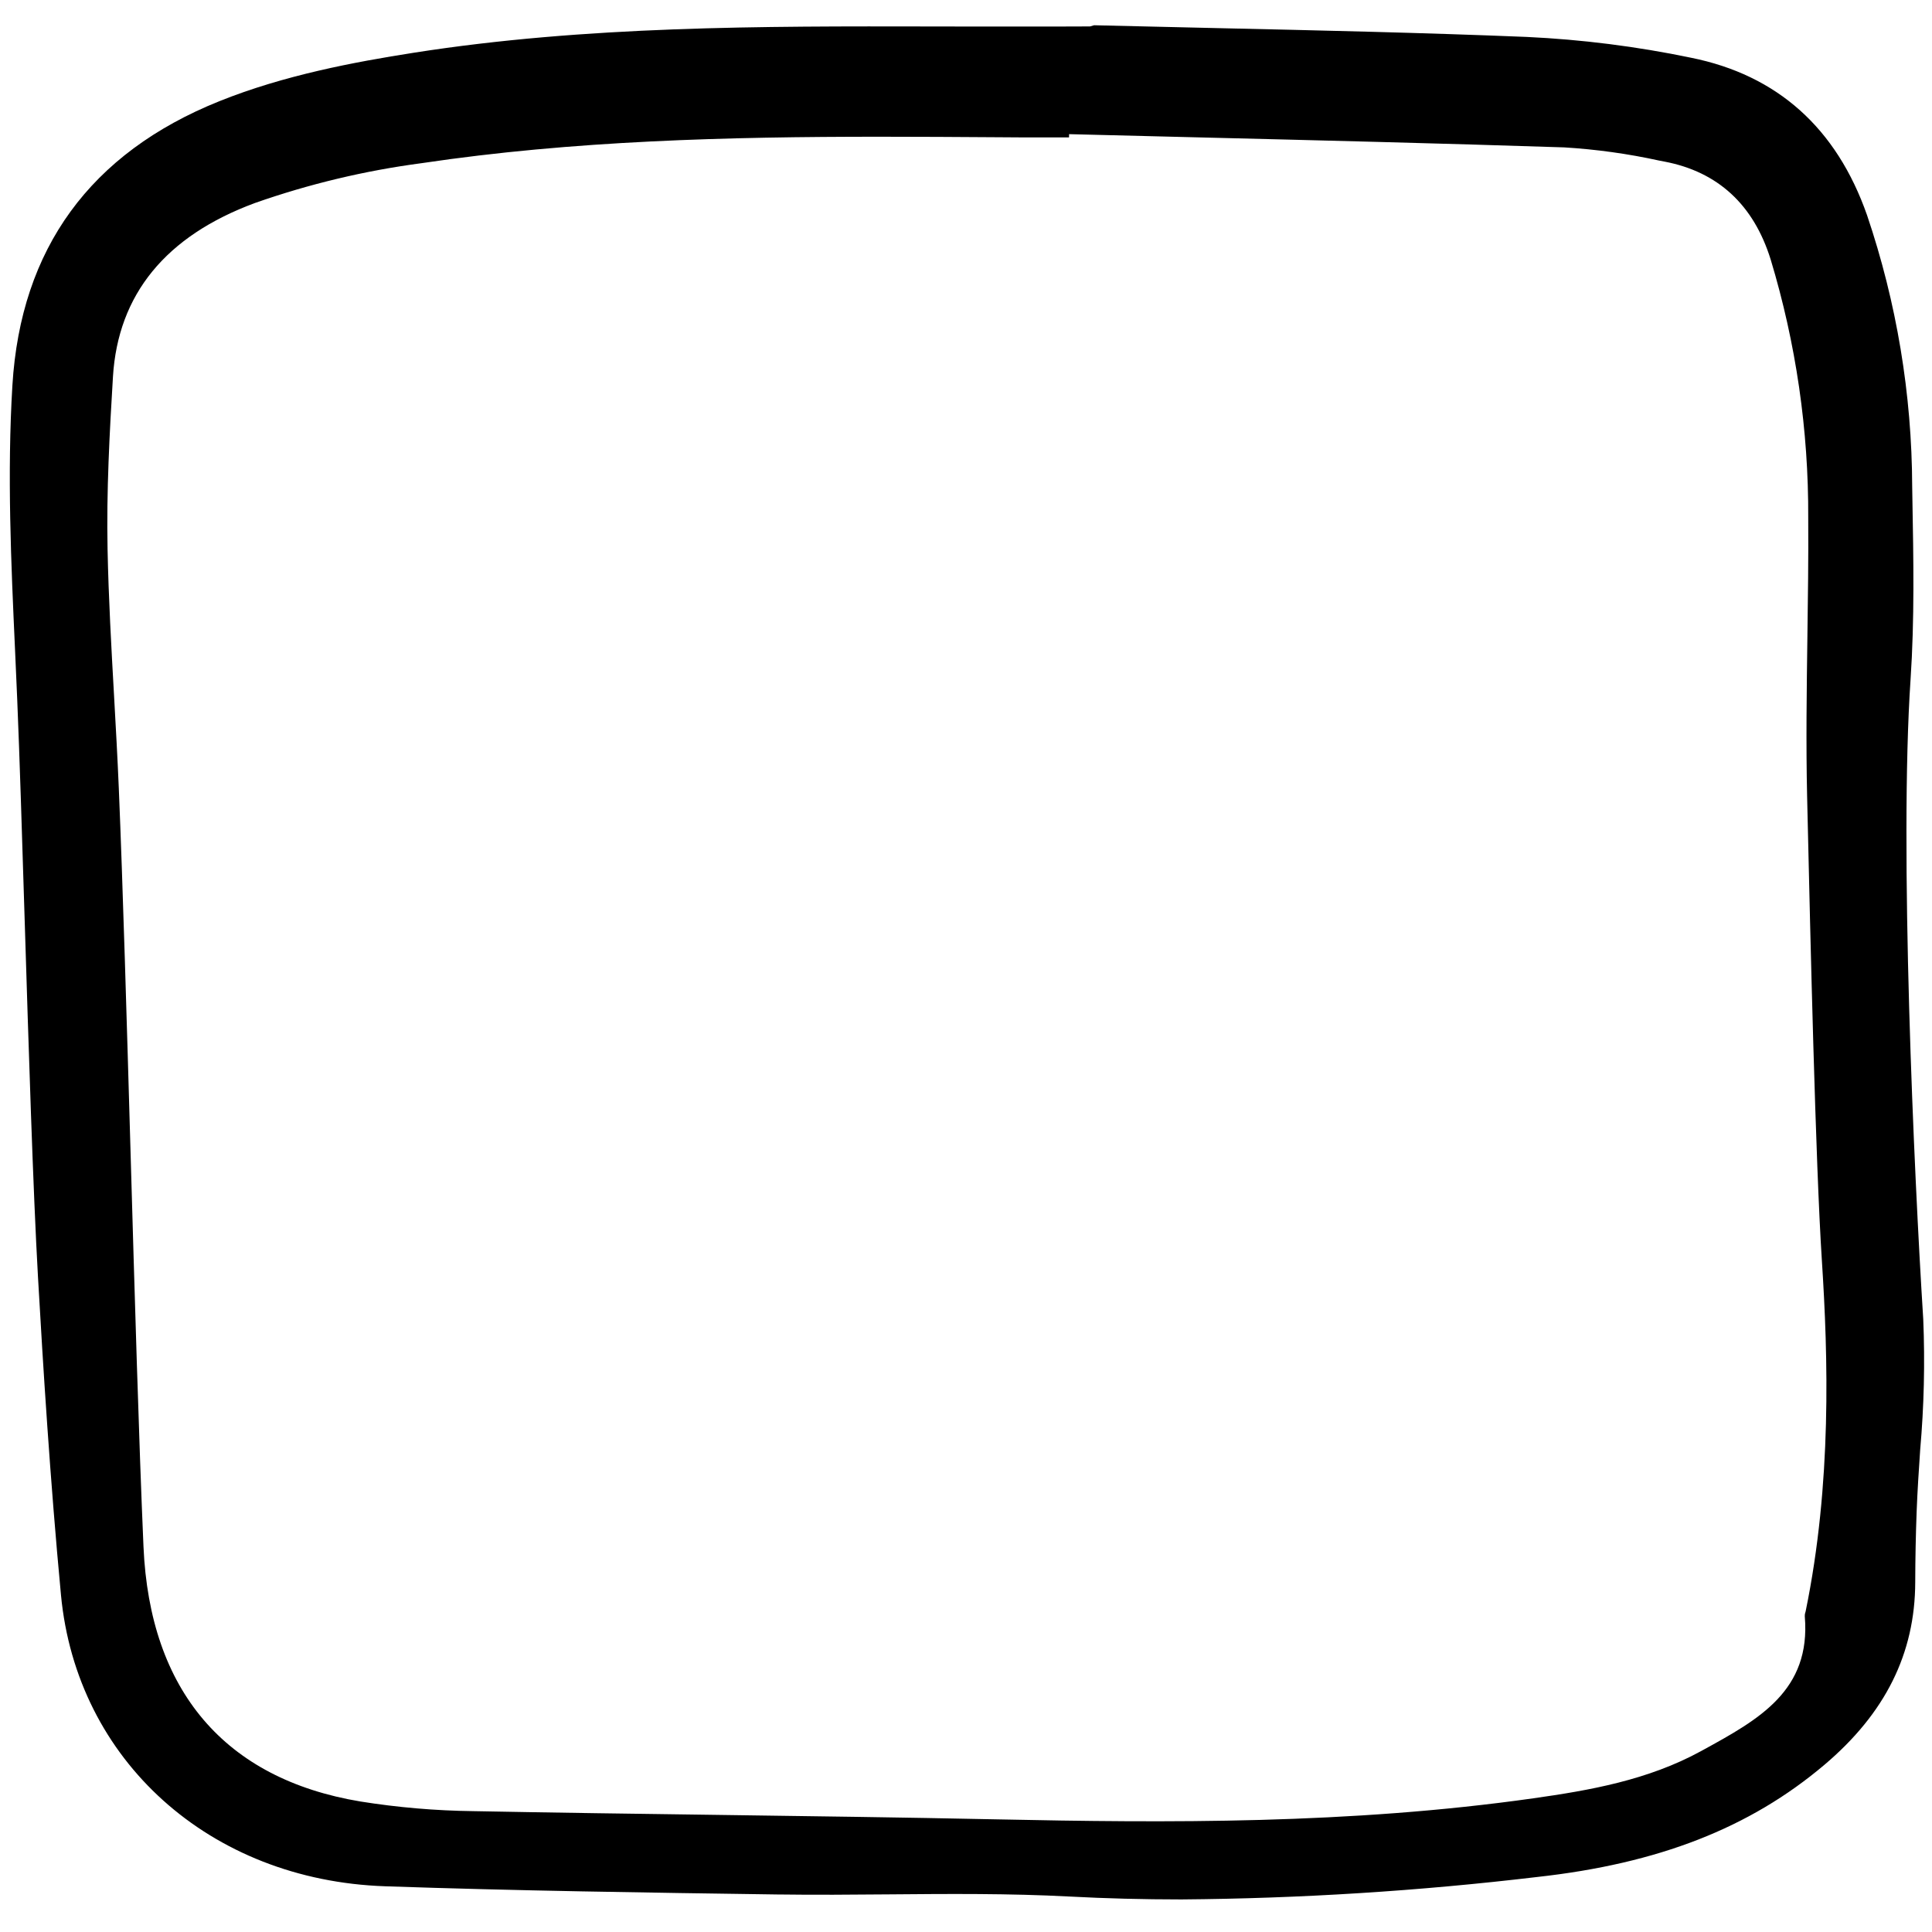
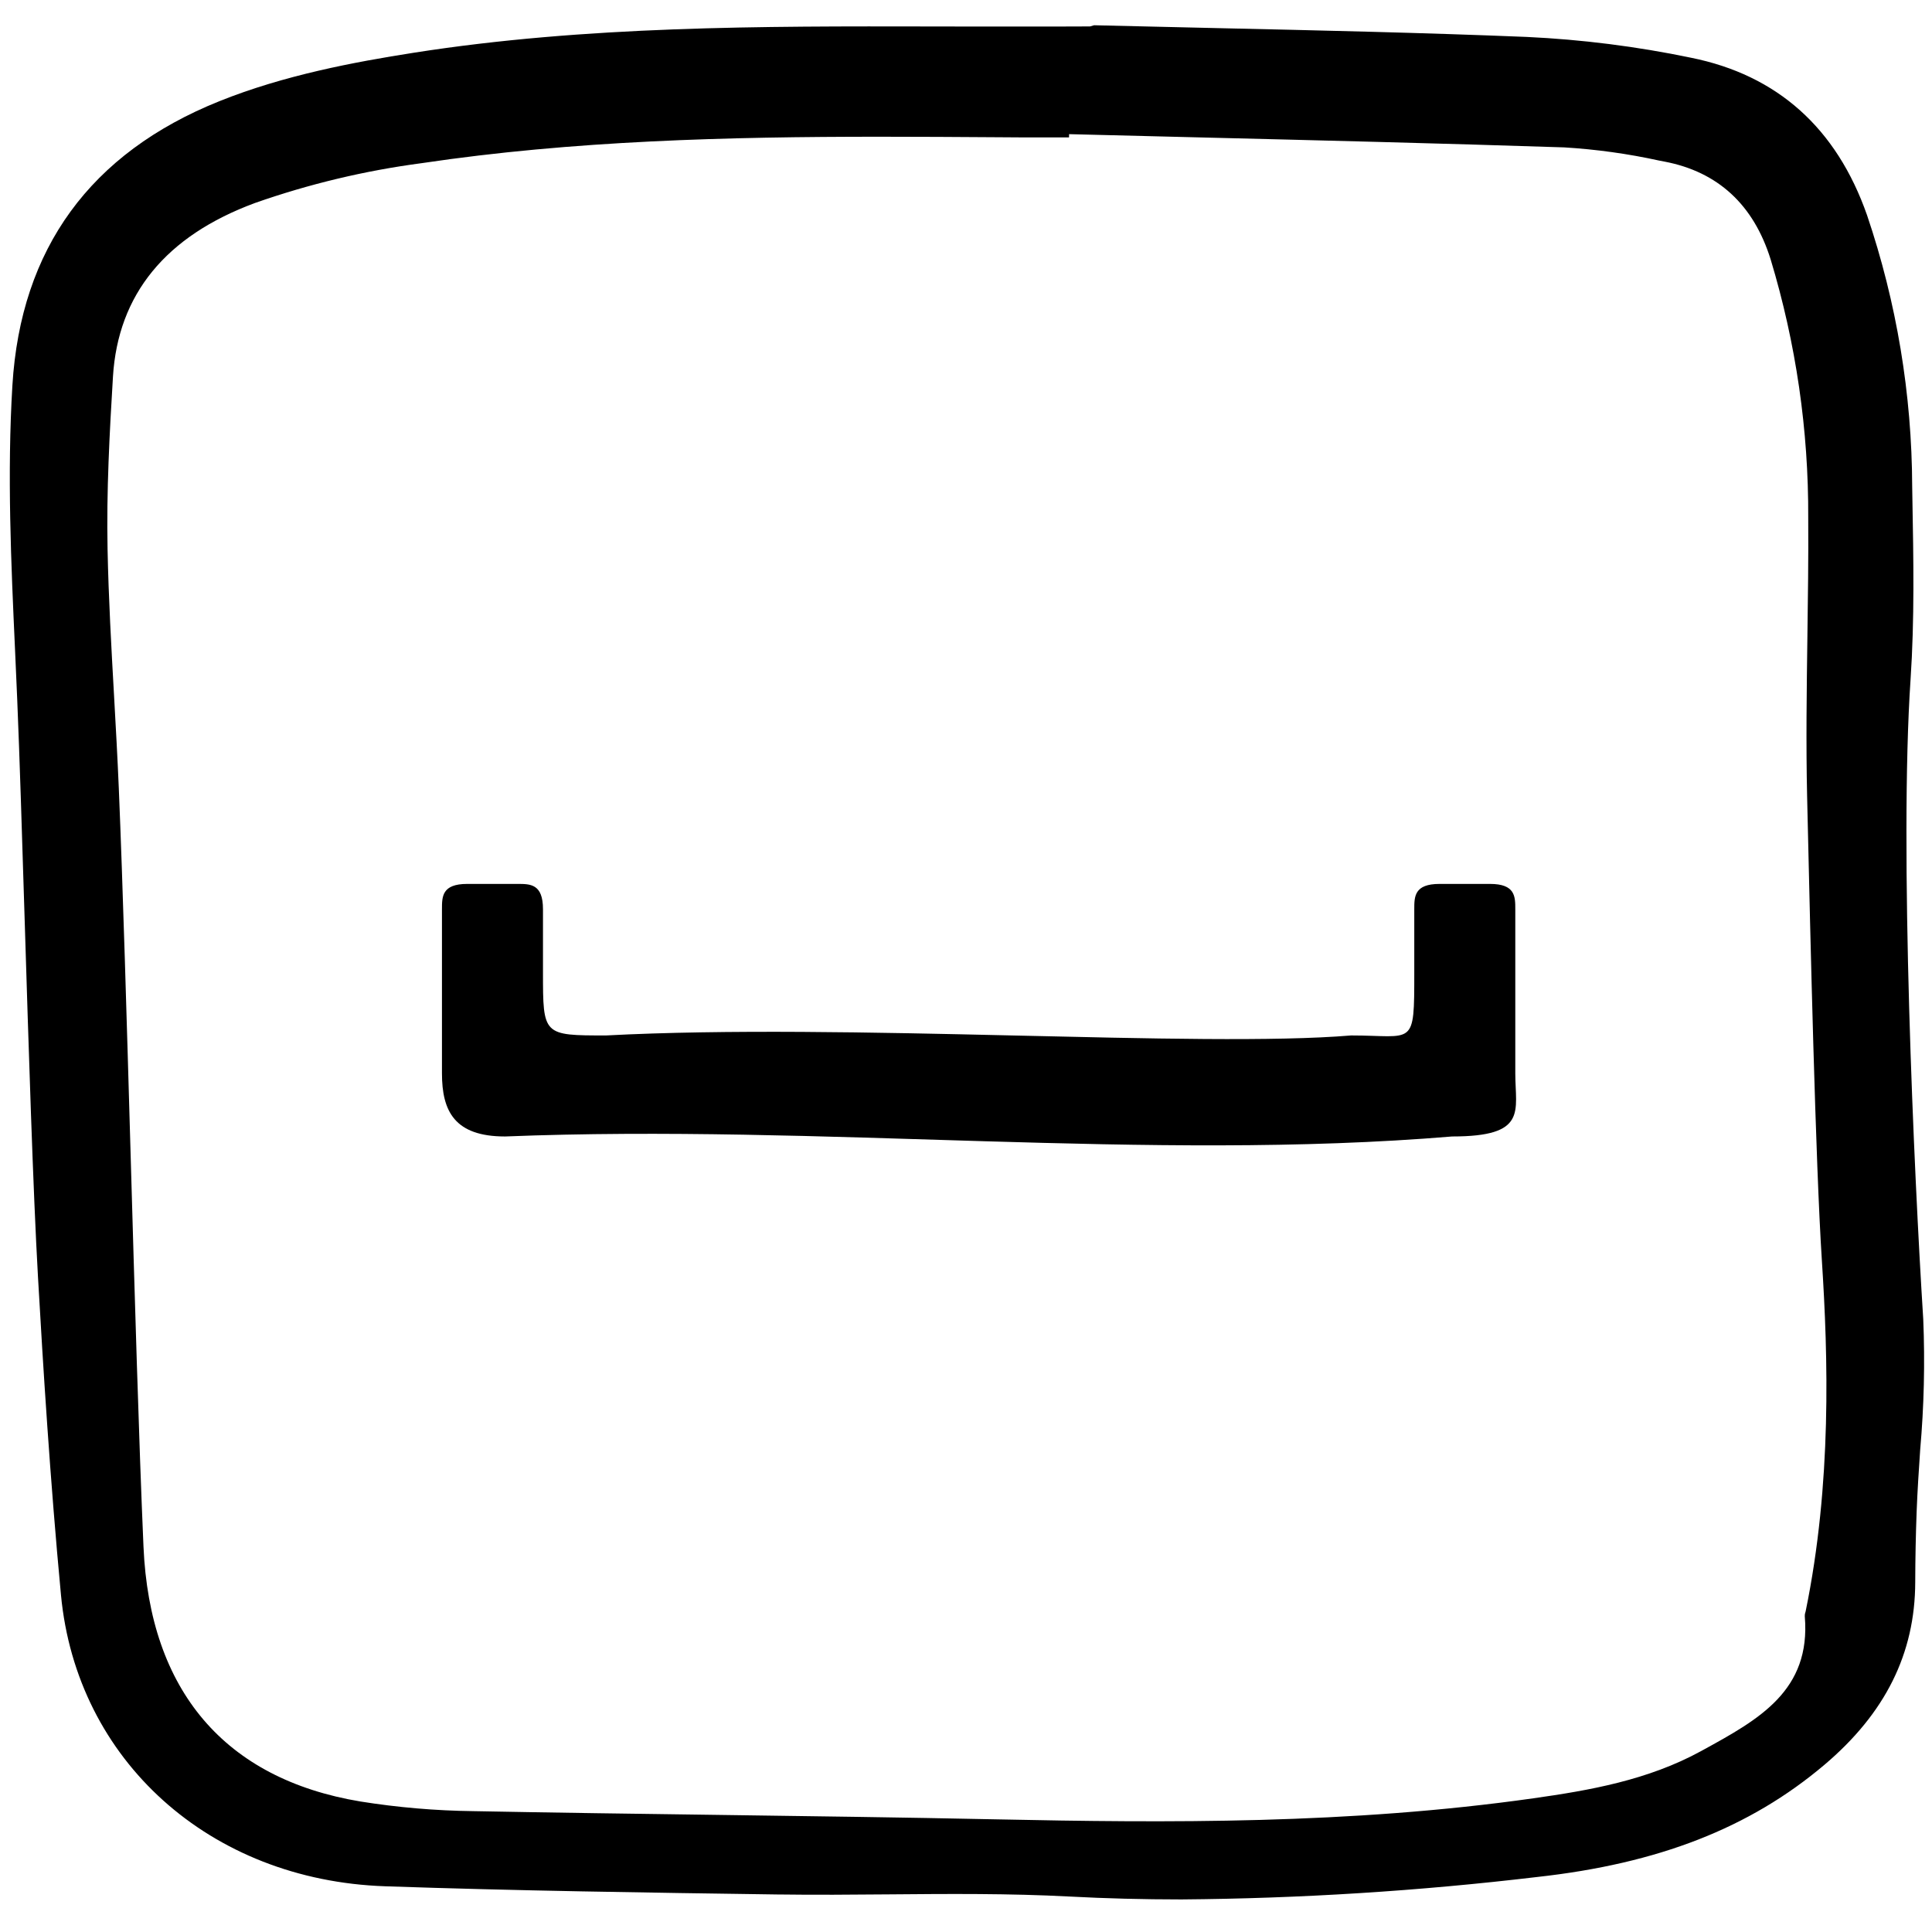
<svg xmlns="http://www.w3.org/2000/svg" width="800px" height="800px" viewBox="0 -2 153 153" fill="none">
  <path d="M152.307 102.477C151.567 90.783 150.403 65.144 151.302 51.808C151.621 47.066 151.533 42.225 151.448 37.541L151.431 36.528C151.407 29.218 150.2 21.96 147.855 15.037C145.438 8.138 140.746 3.945 133.912 2.571C129.63 1.68 125.285 1.13 120.916 0.925C112.754 0.592 104.452 0.407 96.422 0.227C93.164 0.155 89.905 0.079 86.647 0L86.323 0.093L83.517 0.102C81.44 0.102 79.361 0.102 77.281 0.102L73.857 0.096C60.357 0.073 46.394 0.041 32.771 2.176C28.03 2.919 22.494 3.956 17.37 6.015C7.152 10.121 1.639 17.692 0.982 28.517C0.556 35.539 0.878 42.618 1.191 49.462C1.251 50.783 1.309 52.103 1.365 53.424C1.551 57.843 1.744 64.091 1.949 70.706C2.263 80.822 2.618 92.288 3.01 99.165C3.404 106.103 3.971 115.23 4.828 124.303C6.066 137.413 16.617 146.902 30.491 147.379C40.838 147.735 51.362 147.884 61.544 148.028H61.644C64.552 148.069 67.508 148.044 70.365 148.02C75.067 147.979 79.929 147.939 84.692 148.191C87.579 148.344 90.515 148.421 93.552 148.421C102.973 148.348 112.382 147.755 121.736 146.643C131.34 145.582 138.563 142.762 144.467 137.771C149.303 133.682 151.66 128.946 151.672 123.29C151.677 121.436 151.714 119.557 151.784 117.705C151.845 116.073 151.956 114.408 152.065 112.799C152.368 109.367 152.449 105.919 152.307 102.477ZM134.876 136.584L134.726 136.666C130.5 138.985 125.842 139.788 121.433 140.412C106.896 142.47 92.453 142.363 78.908 142.079C71.548 141.925 64.064 141.824 56.826 141.726C50.485 141.641 43.929 141.553 37.482 141.429C34.486 141.393 31.496 141.137 28.537 140.664C17.799 138.875 11.86 131.896 11.363 120.483C11.001 112.181 10.666 100.57 10.342 89.342C10.042 78.947 9.732 68.198 9.409 60.438C9.306 57.977 9.165 55.477 9.03 53.059C8.816 49.266 8.596 45.343 8.518 41.485C8.425 36.91 8.678 32.236 8.945 27.84C9.342 21.314 13.129 16.683 20.202 14.072C24.48 12.57 28.901 11.514 33.395 10.921C45.398 9.131 57.646 8.828 69.686 8.828C72.784 8.828 75.869 8.848 78.932 8.868L80.909 8.881C81.684 8.886 82.459 8.884 83.233 8.881H84.659L84.665 8.624C87.979 8.709 91.294 8.791 94.609 8.872C104.202 9.108 114.122 9.352 123.876 9.672C126.405 9.825 128.918 10.174 131.393 10.716L131.819 10.798C136.047 11.606 138.875 14.215 140.224 18.551C142.228 25.182 143.23 32.075 143.198 39.002C143.22 42.155 143.175 45.368 143.132 48.469C143.075 52.611 143.015 56.893 143.111 61.104L143.154 62.947C143.356 71.759 143.776 90.096 144.278 97.814C144.773 105.428 145.075 115.47 142.994 125.603L142.973 125.678C142.936 125.781 142.92 125.891 142.926 126.001C143.423 131.895 139.271 134.172 134.876 136.584Z" fill="#000000" />
+   <path d="M 35 83 C 35 86 36 88 40 88 C 65 87 91 90 115 88 C 121 88 120 86 120 83 L 120 70 C 120 69 120 68 118 68 L 114 68 C 112 68 112 69 112 70 L 112 75 C 112 81 112 80 107 80 C 95 81 67 79 48 80 C 43 80 43 80 43 75 L 43 70 C 43 68 42 68 41 68 L 37 68 C 35 68 35 69 35 70 z" fill="#000000" />
</svg>
